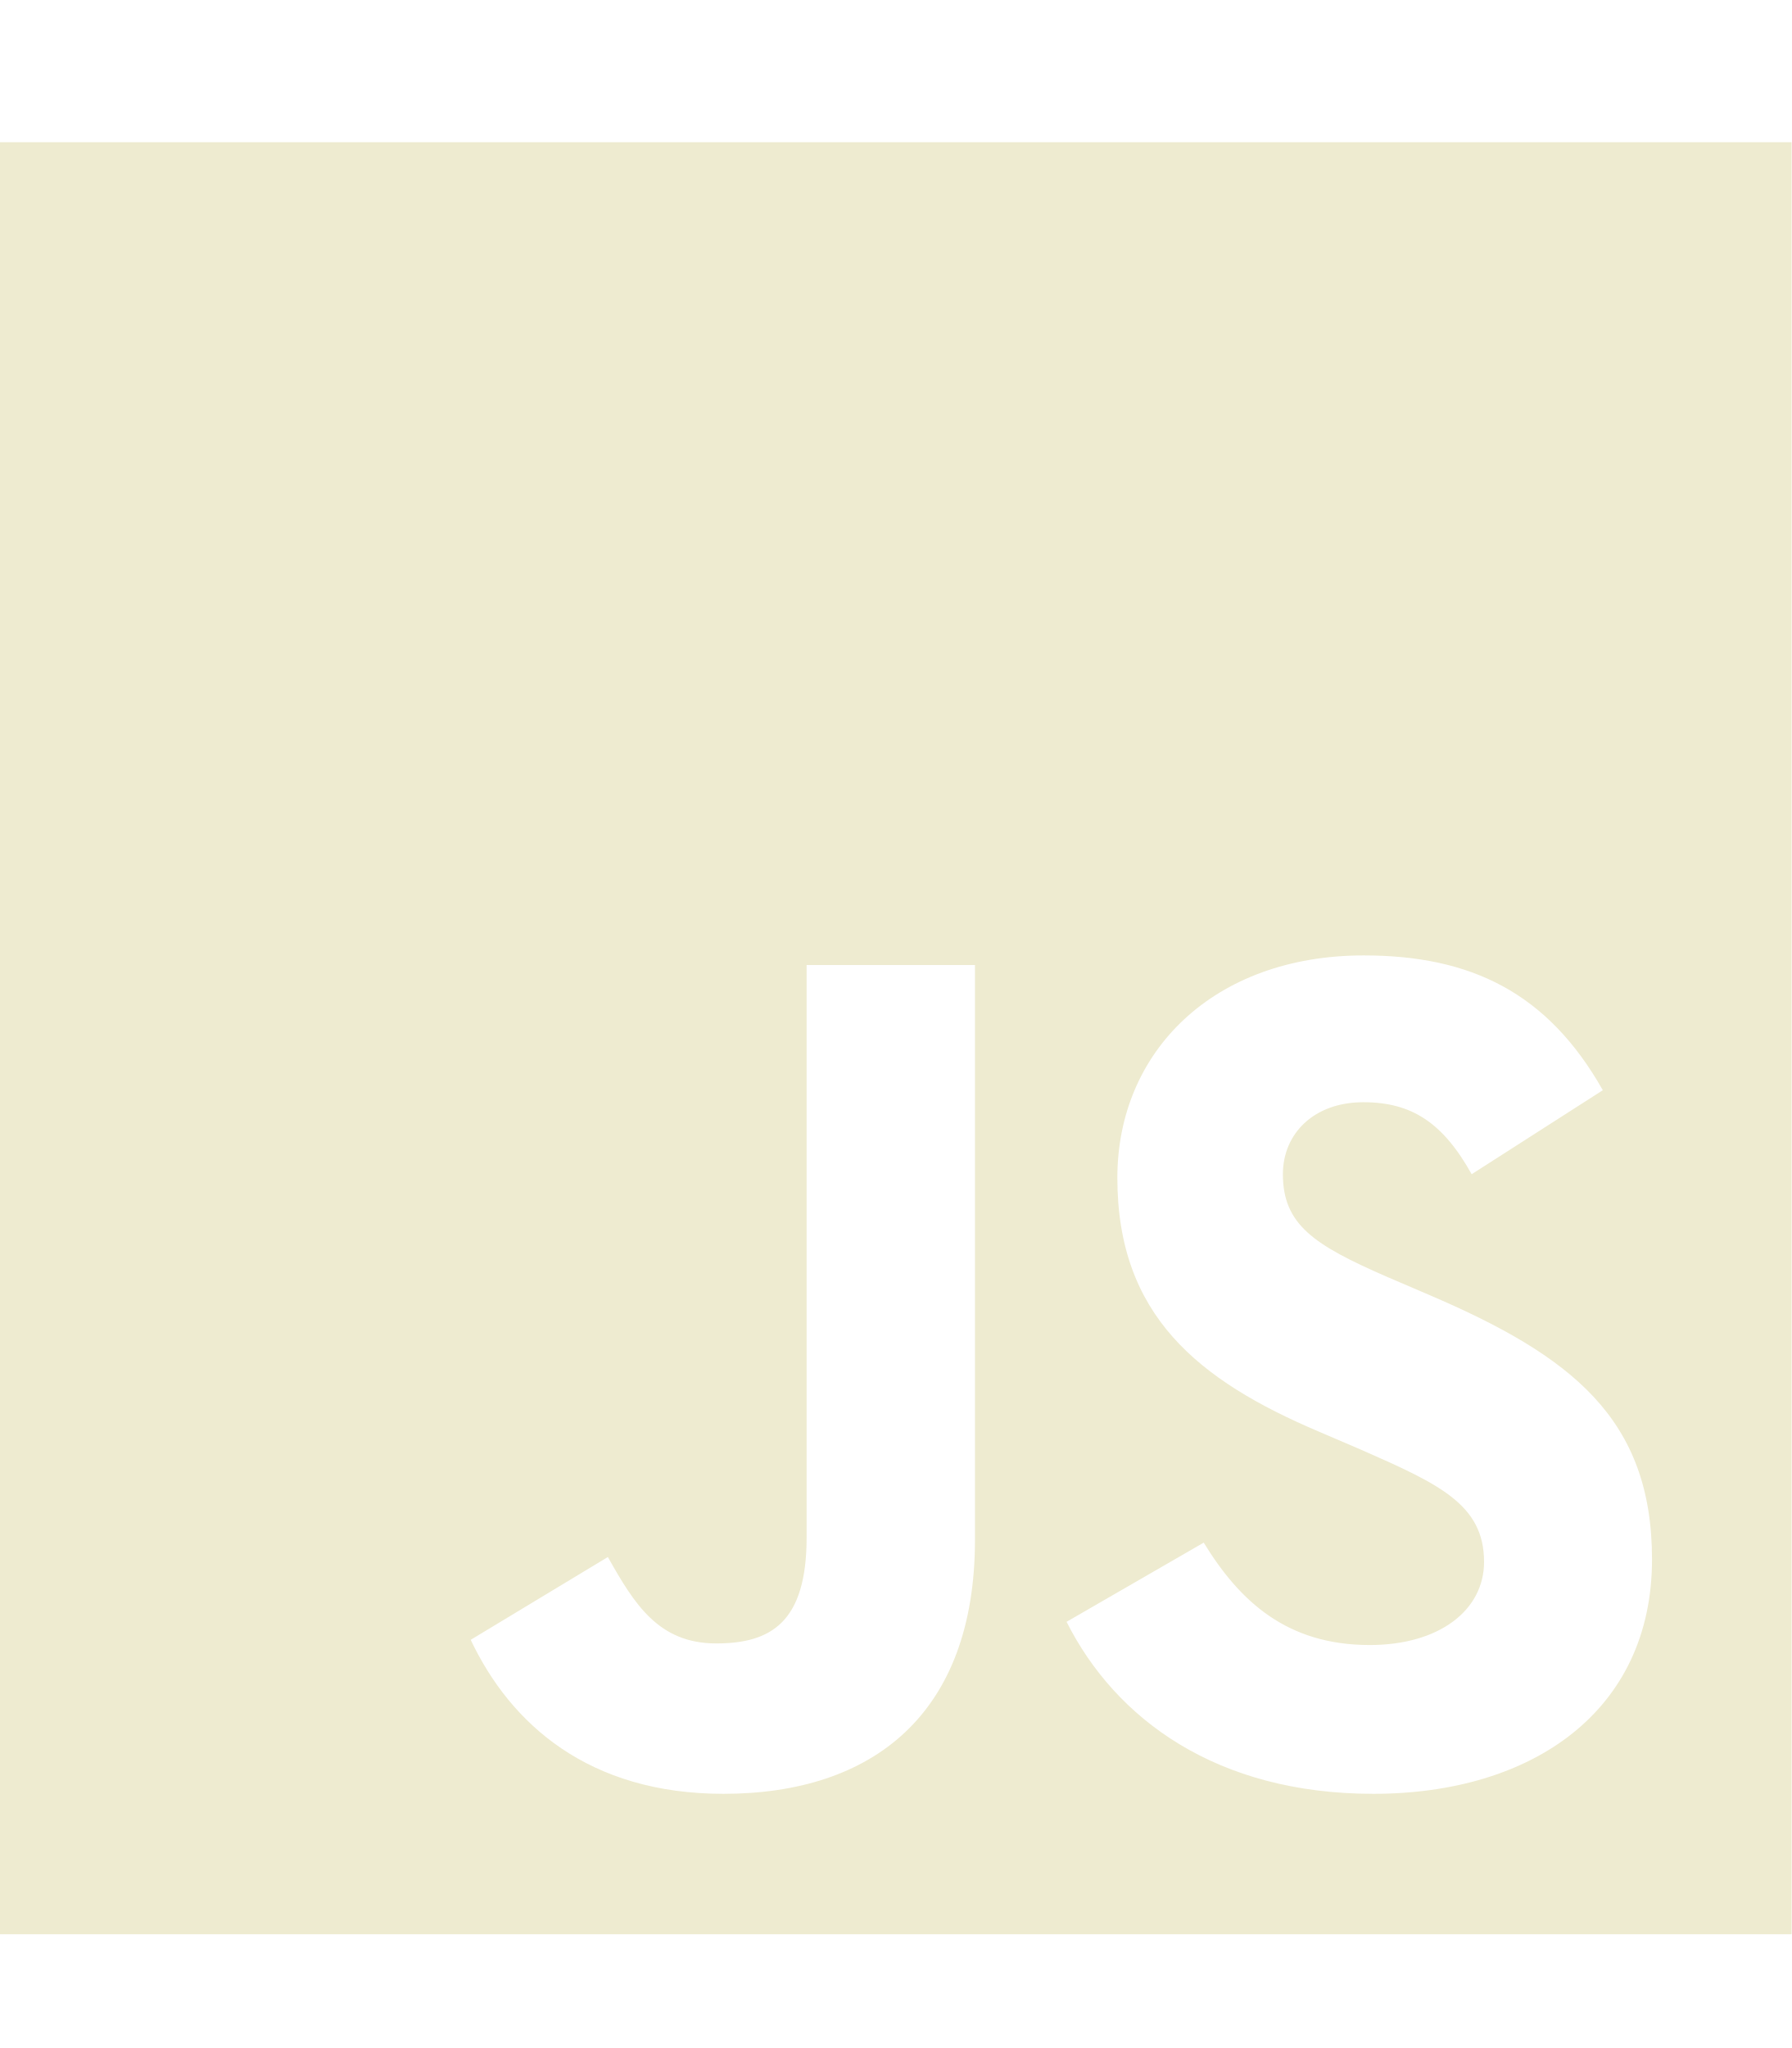
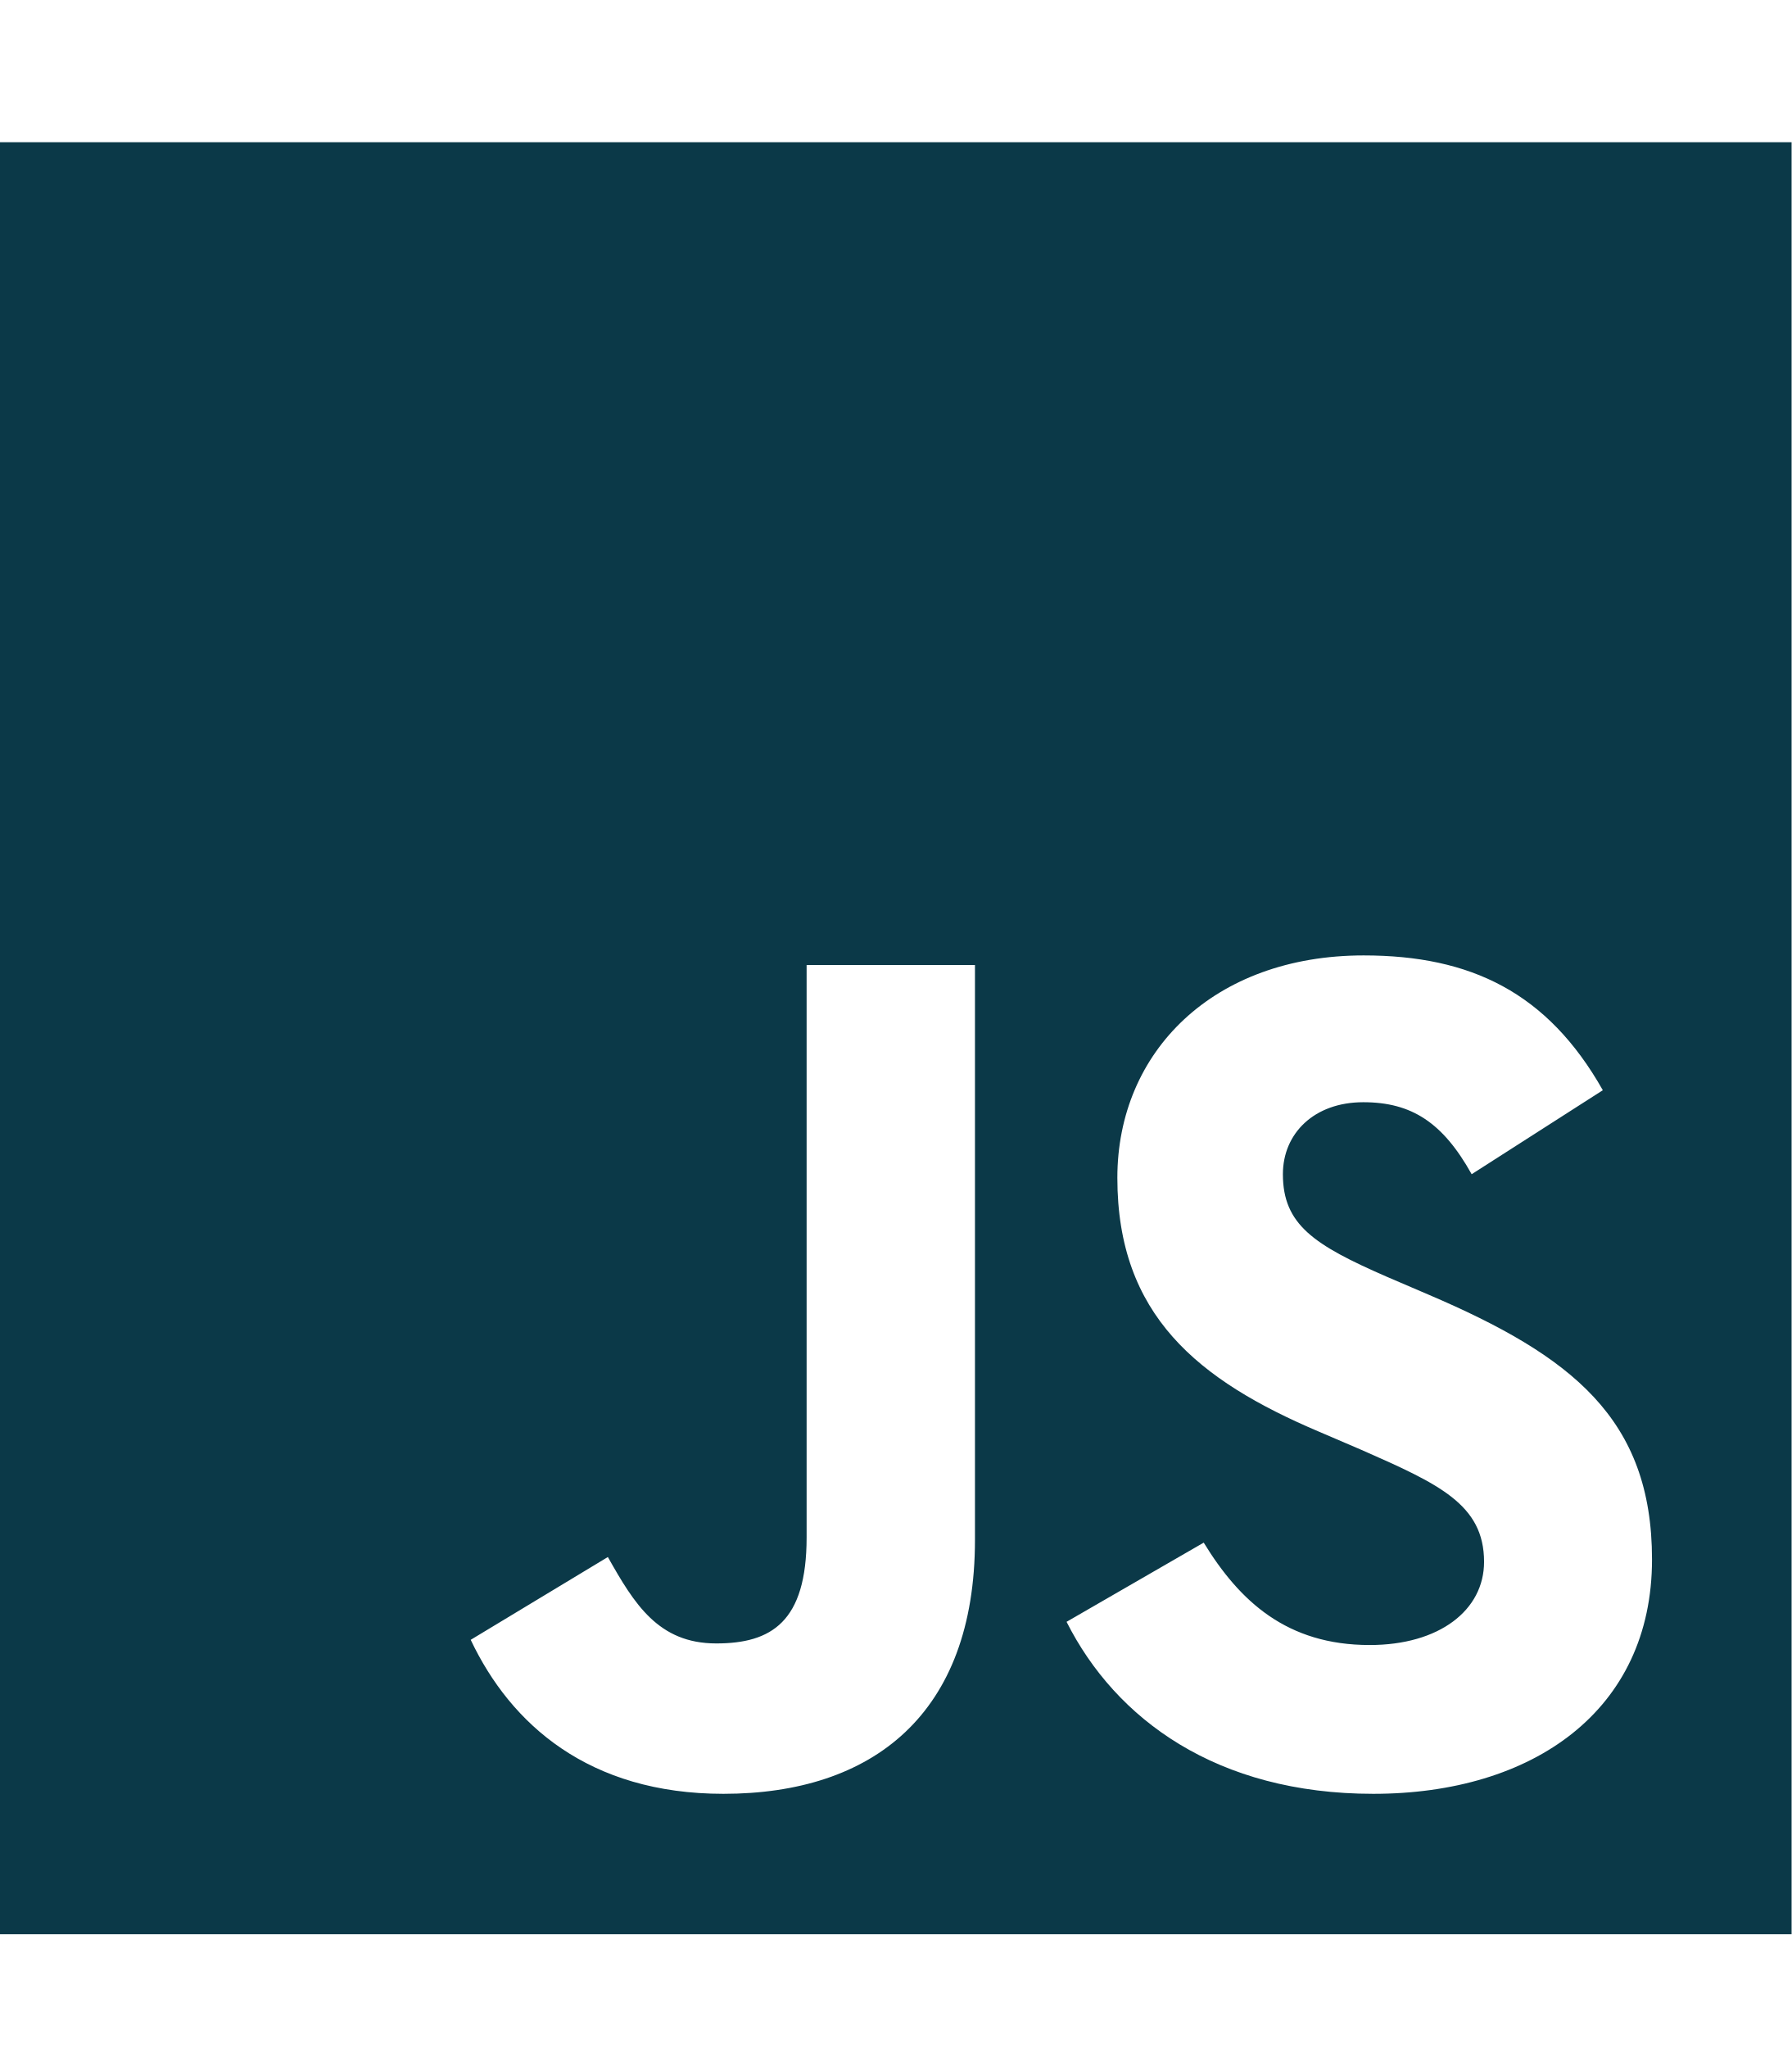
<svg xmlns="http://www.w3.org/2000/svg" width="63" height="72" viewBox="0 0 63 72" fill="none">
-   <path d="M0 5V68H63V5H0ZM34.284 54.134C34.284 60.266 30.684 63.064 25.439 63.064C20.7 63.064 17.958 60.617 16.552 57.65L21.375 54.739C22.303 56.384 23.147 57.777 25.186 57.777C27.127 57.777 28.364 57.017 28.364 54.05V33.927H34.284V54.134ZM48.291 63.064C42.792 63.064 39.234 60.448 37.505 57.017L42.328 54.233C43.594 56.3 45.253 57.833 48.164 57.833C50.611 57.833 52.186 56.609 52.186 54.908C52.186 52.883 50.583 52.166 47.869 50.97L46.392 50.337C42.117 48.523 39.291 46.231 39.291 41.408C39.291 36.964 42.68 33.589 47.953 33.589C51.722 33.589 54.422 34.897 56.362 38.328L51.75 41.281C50.737 39.467 49.641 38.75 47.939 38.75C46.209 38.75 45.112 39.847 45.112 41.281C45.112 43.053 46.209 43.77 48.755 44.881L50.231 45.514C55.266 47.666 58.092 49.873 58.092 54.823C58.092 60.139 53.902 63.064 48.291 63.064Z" fill="#EEEBD0" />
+   <path d="M0 5V68H63V5H0ZM34.284 54.134C34.284 60.266 30.684 63.064 25.439 63.064C20.7 63.064 17.958 60.617 16.552 57.65L21.375 54.739C22.303 56.384 23.147 57.777 25.186 57.777C27.127 57.777 28.364 57.017 28.364 54.05V33.927H34.284V54.134ZM48.291 63.064C42.792 63.064 39.234 60.448 37.505 57.017L42.328 54.233C43.594 56.3 45.253 57.833 48.164 57.833C50.611 57.833 52.186 56.609 52.186 54.908C52.186 52.883 50.583 52.166 47.869 50.97L46.392 50.337C42.117 48.523 39.291 46.231 39.291 41.408C39.291 36.964 42.68 33.589 47.953 33.589C51.722 33.589 54.422 34.897 56.362 38.328L51.75 41.281C50.737 39.467 49.641 38.75 47.939 38.75C46.209 38.75 45.112 39.847 45.112 41.281C45.112 43.053 46.209 43.77 48.755 44.881L50.231 45.514C55.266 47.666 58.092 49.873 58.092 54.823C58.092 60.139 53.902 63.064 48.291 63.064Z" fill="#0B3948" />
</svg>
